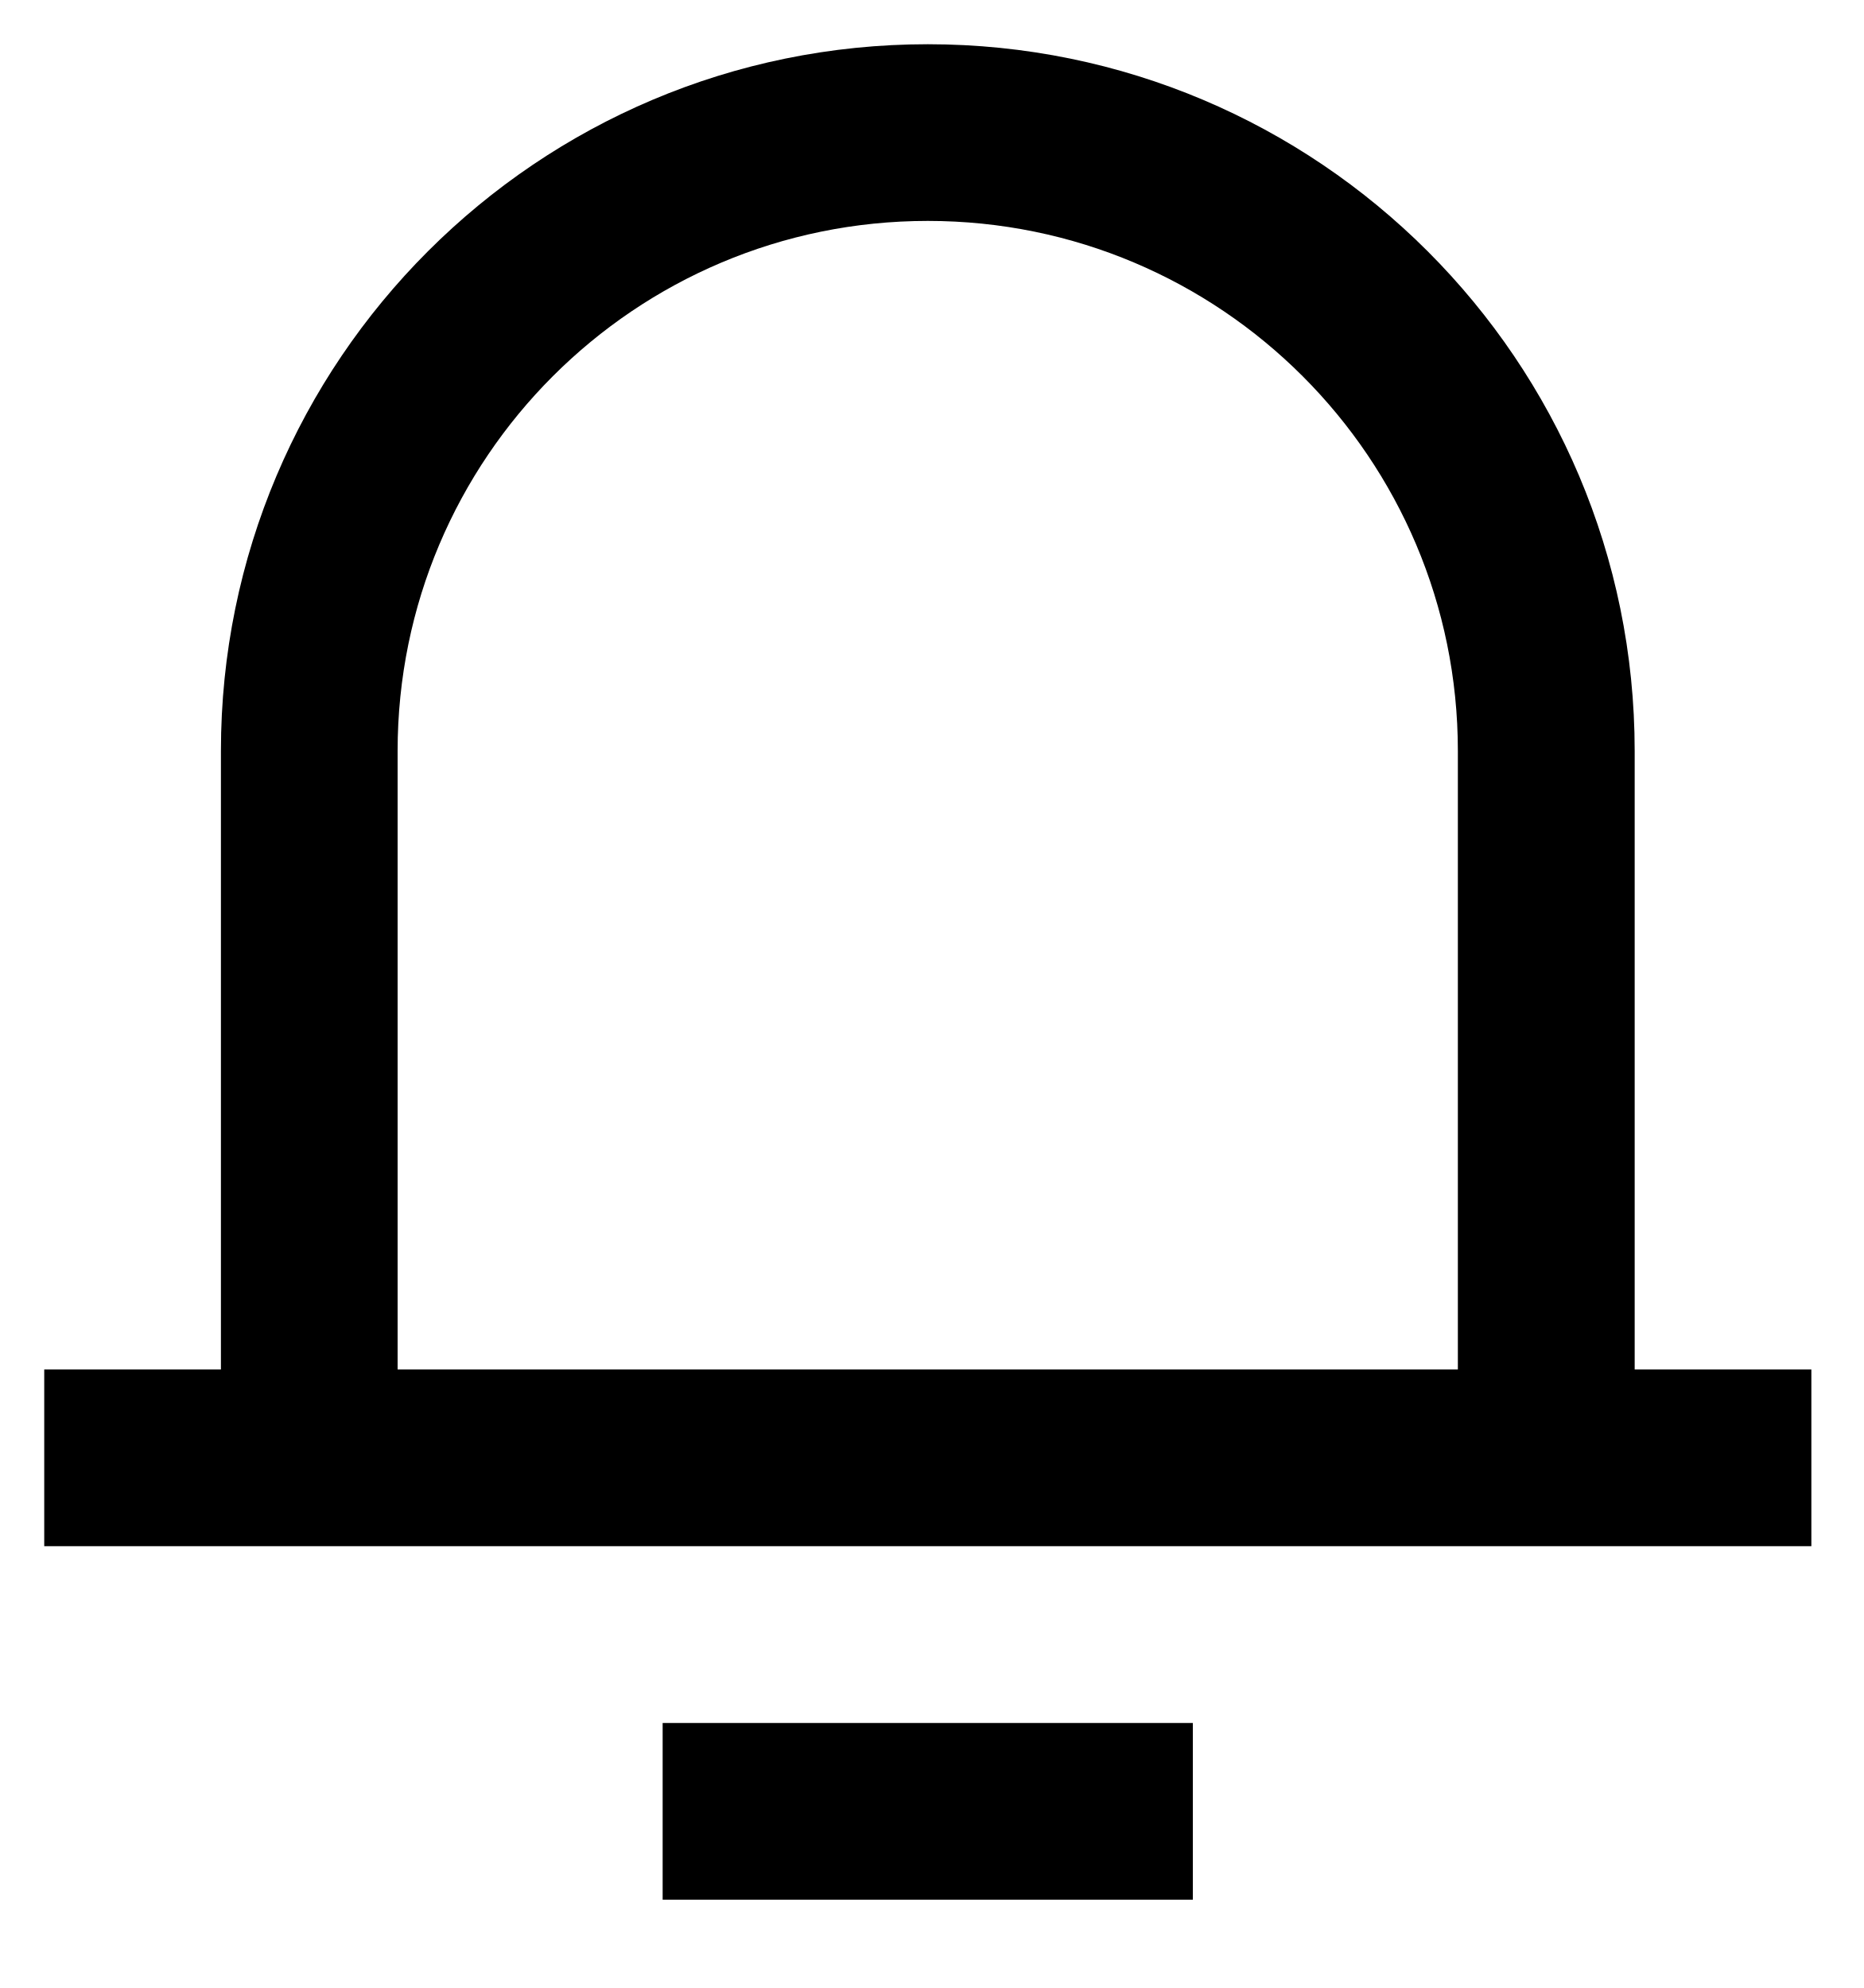
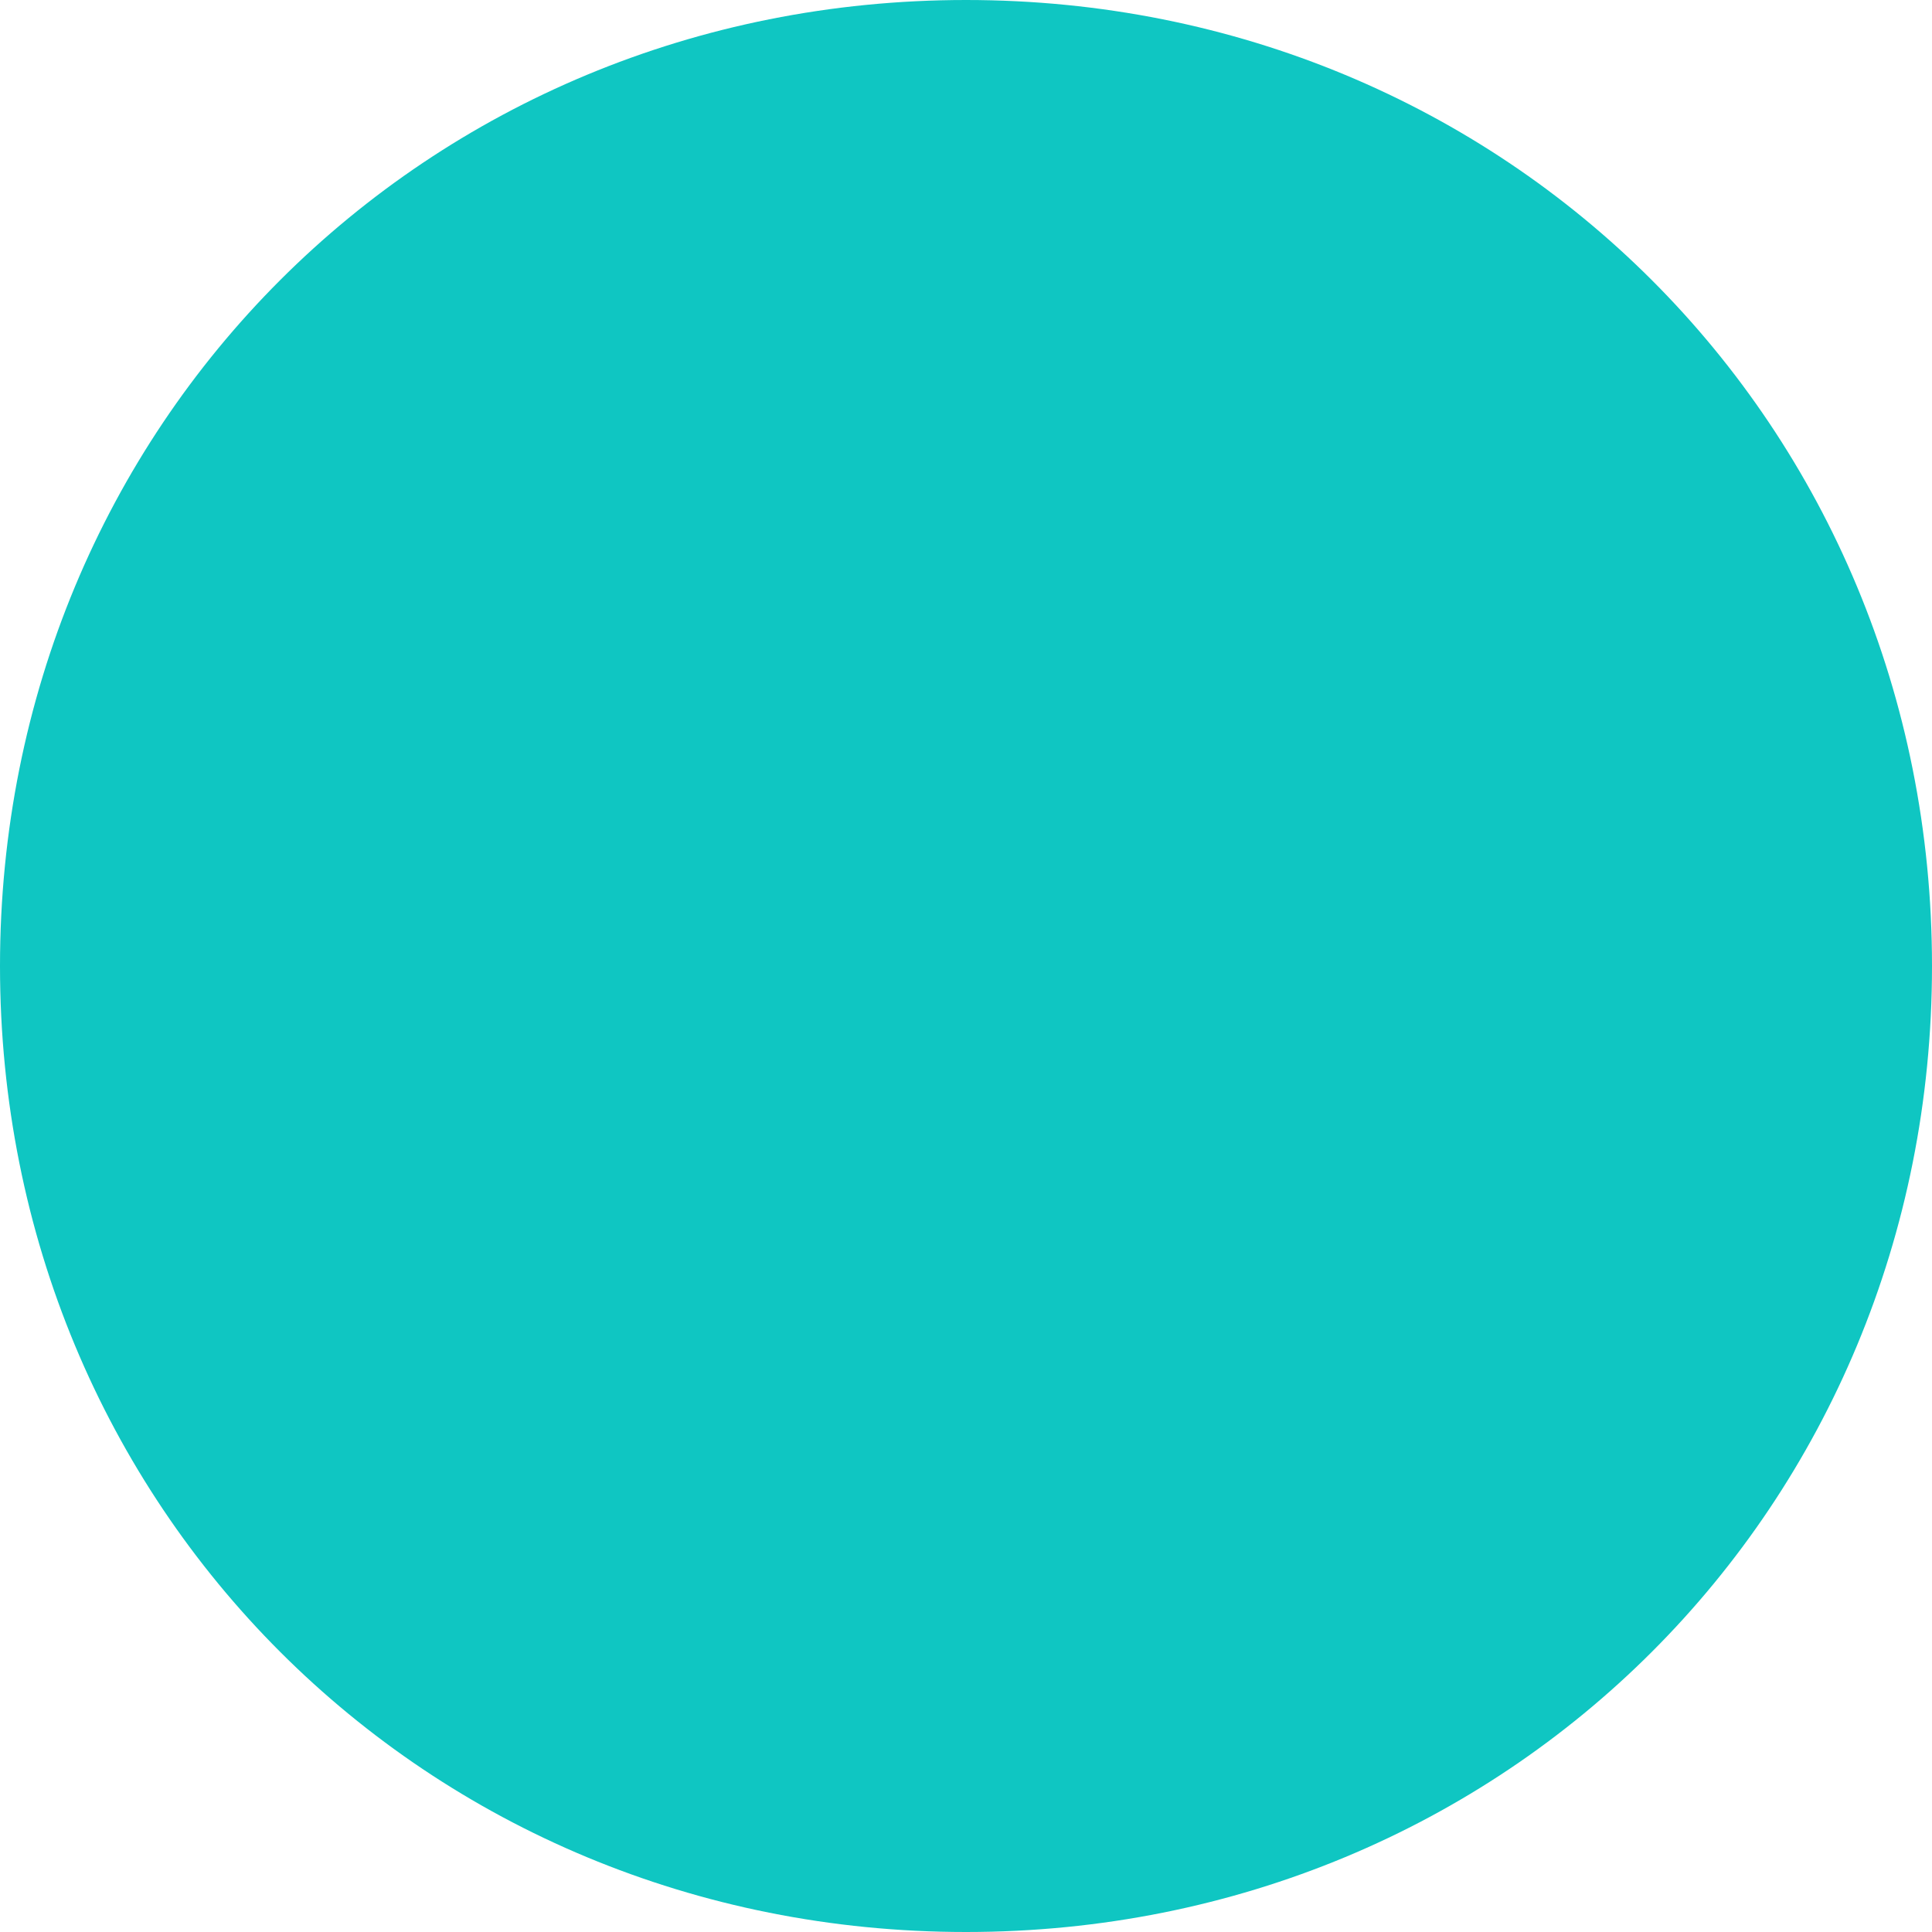
- <svg xmlns="http://www.w3.org/2000/svg" version="1.1" width="15px" height="16px">
-   <g transform="matrix(1 0 0 1 -11 -11 )">
-     <path d="M 13.156 6.044  L 13.156 11.022  L 14.578 11.022  L 14.578 12.444  L 0.356 12.444  L 0.356 11.022  L 1.778 11.022  L 1.778 6.044  C 1.778 2.903  4.325 0.356  7.467 0.356  C 10.609 0.356  13.156 2.903  13.156 6.044  Z M 3.2 11.022  L 11.733 11.022  L 11.733 6.044  C 11.733 3.688  9.823 1.778  7.467 1.778  C 5.11 1.778  3.2 3.688  3.2 6.044  L 3.2 11.022  Z M 5.333 15.289  L 5.333 13.867  L 9.6 13.867  L 9.6 15.289  L 5.333 15.289  Z " fill-rule="nonzero" fill="#000000" stroke="none" transform="matrix(1 0 0 1 11 11 )" />
+ <svg xmlns="http://www.w3.org/2000/svg" version="1.1" width="42px" height="42px">
+   <g transform="matrix(1 0 0 1 -24 -27 )">
+     <path d="M 45 27  C 56.76 27  66 36.24  66 48  C 66 59.76  56.76 69  45 69  C 33.24 69  24 59.76  24 48  C 24 36.24  33.24 27  45 27  Z " fill-rule="nonzero" fill="#0fc6c2" stroke="none" />
  </g>
</svg>
